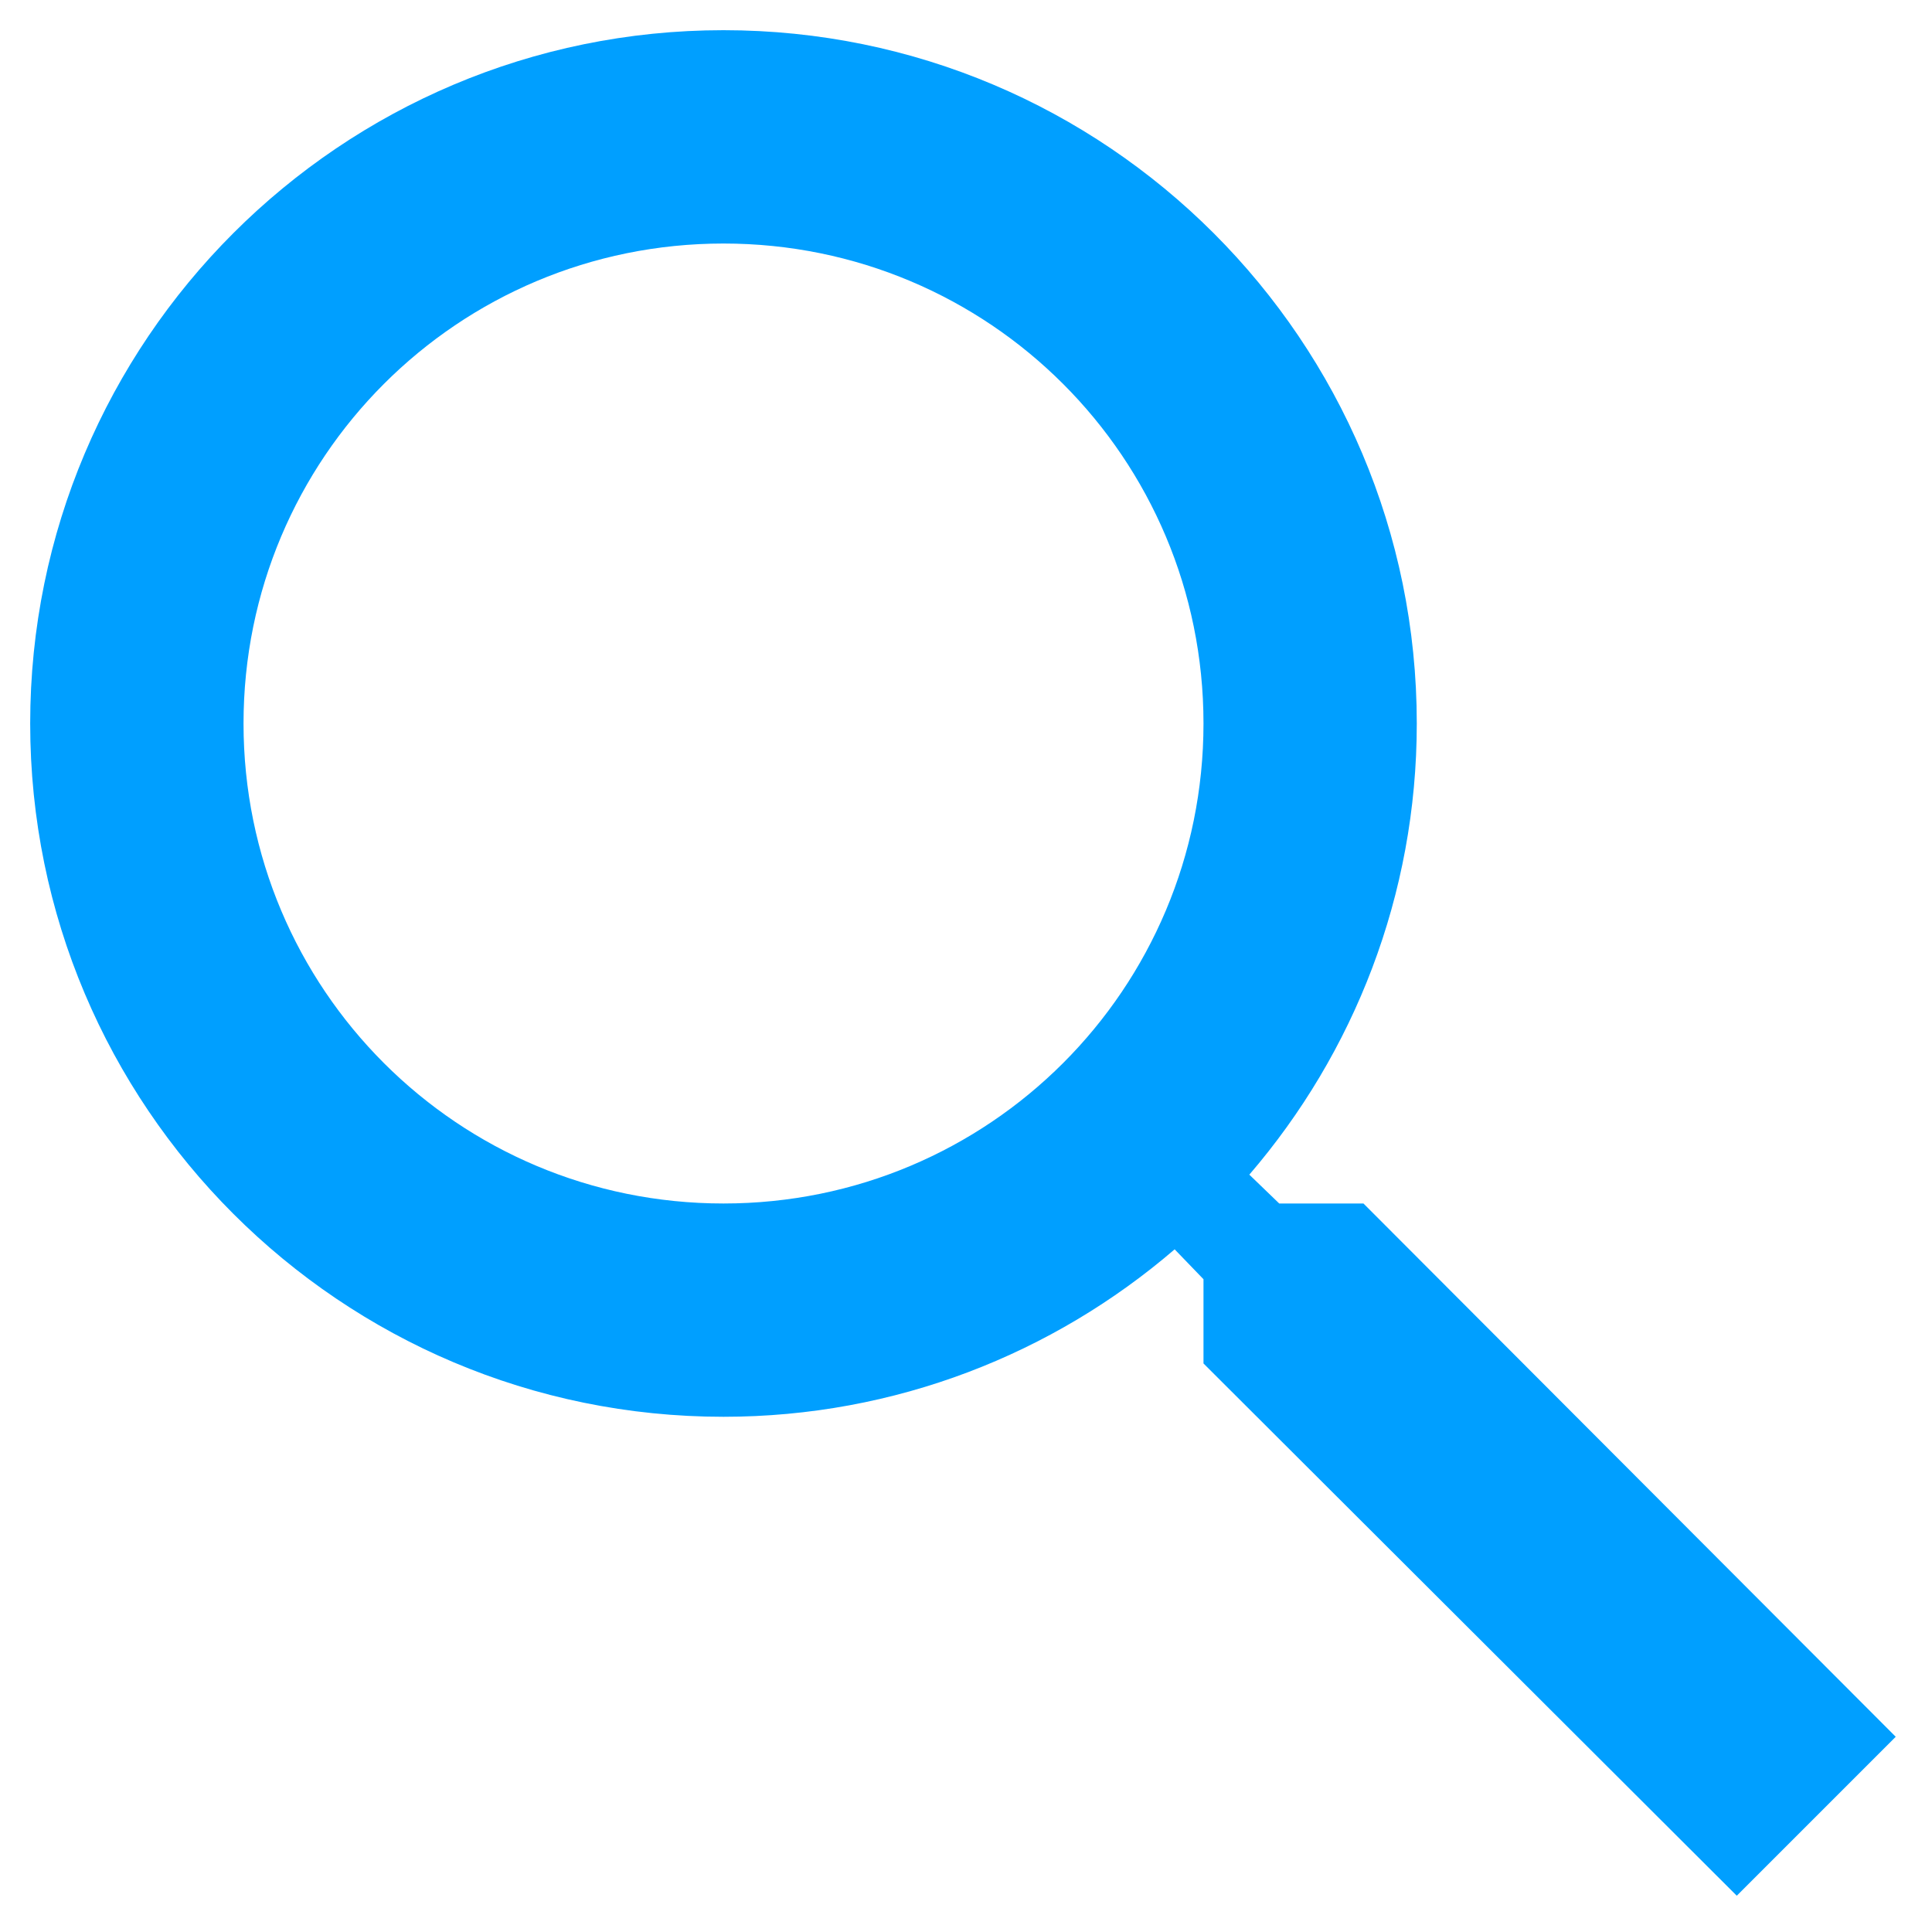
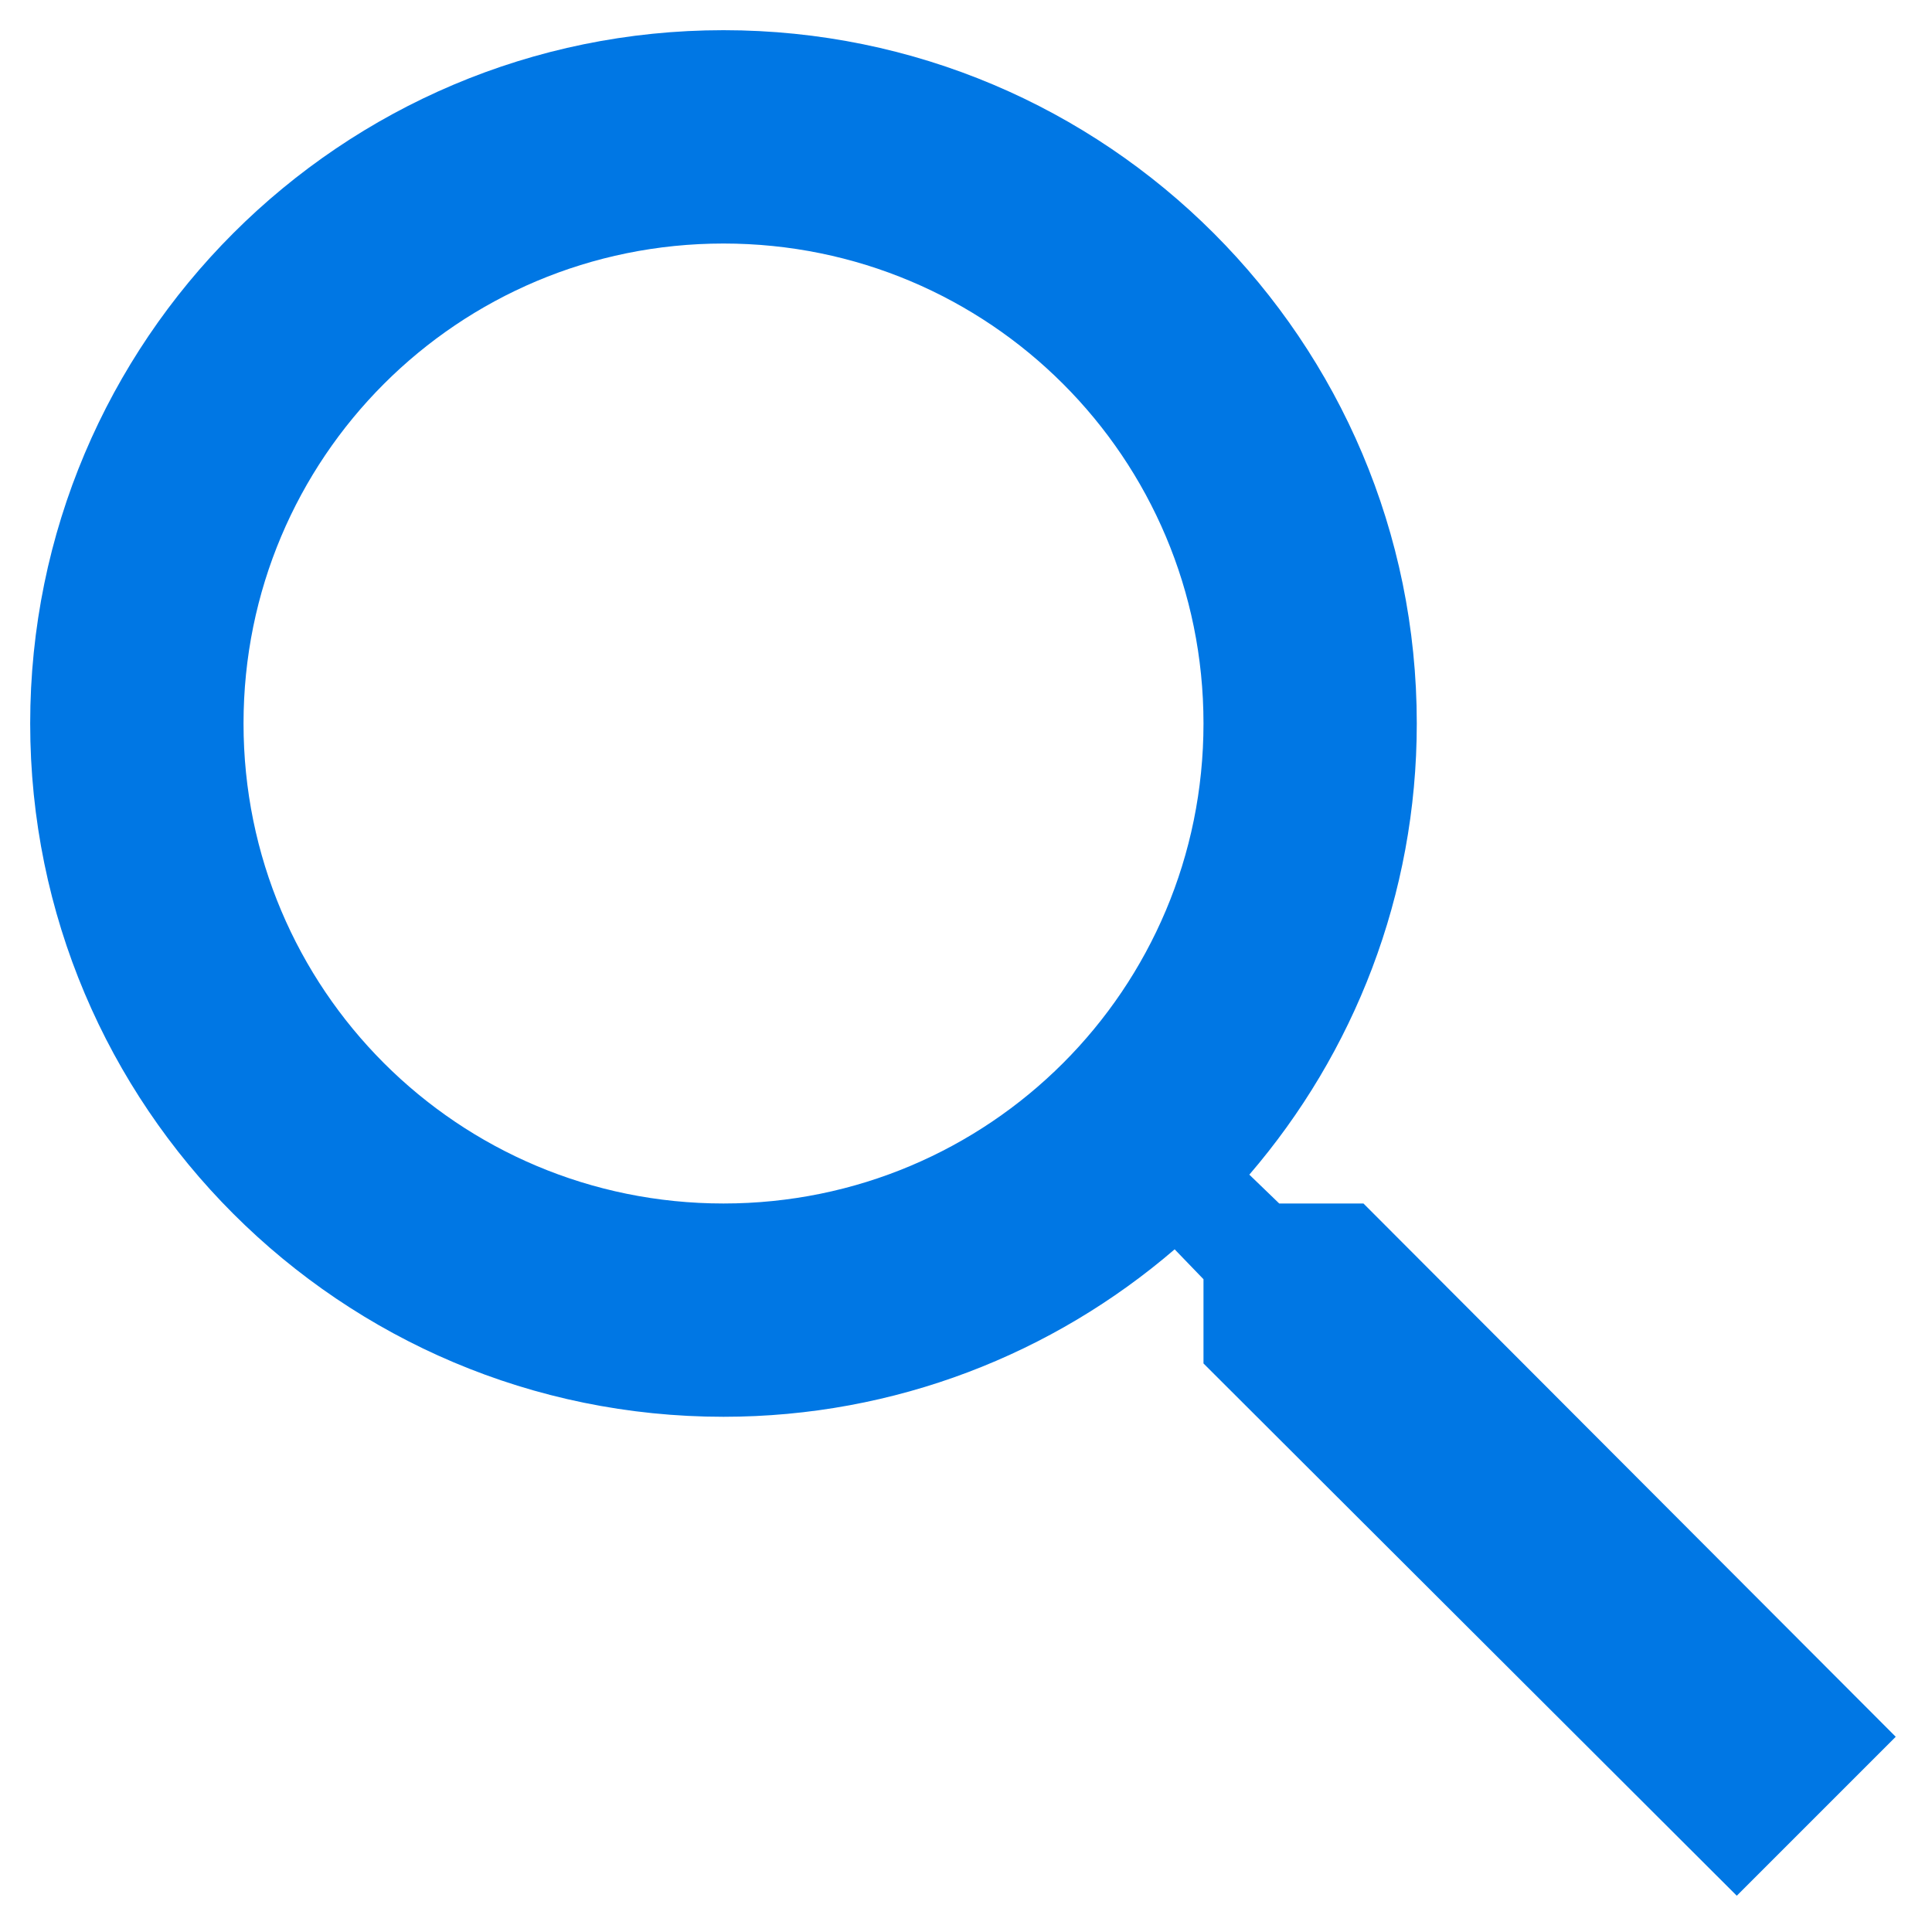
<svg xmlns="http://www.w3.org/2000/svg" width="40" height="40" viewBox="0 0 40 40" fill="none">
-   <path d="M28.229 24.917H26.485L25.866 24.32C28.03 21.803 29.333 18.535 29.333 14.979C29.333 7.051 22.907 0.625 14.979 0.625C7.051 0.625 0.625 7.051 0.625 14.979C0.625 22.907 7.051 29.333 14.979 29.333C18.535 29.333 21.803 28.03 24.32 25.866L24.917 26.485V28.229L35.958 39.249L39.249 35.958L28.229 24.917ZM14.979 24.917C9.48 24.917 5.042 20.478 5.042 14.979C5.042 9.48 9.48 5.042 14.979 5.042C20.478 5.042 24.917 9.48 24.917 14.979C24.917 20.478 20.478 24.917 14.979 24.917Z" fill="#009FFF" />
+   <path d="M28.229 24.917H26.485L25.866 24.32C28.03 21.803 29.333 18.535 29.333 14.979C29.333 7.051 22.907 0.625 14.979 0.625C7.051 0.625 0.625 7.051 0.625 14.979C0.625 22.907 7.051 29.333 14.979 29.333C18.535 29.333 21.803 28.03 24.32 25.866L24.917 26.485V28.229L35.958 39.249L39.249 35.958L28.229 24.917ZM14.979 24.917C9.48 24.917 5.042 20.478 5.042 14.979C5.042 9.48 9.48 5.042 14.979 5.042C20.478 5.042 24.917 9.48 24.917 14.979C24.917 20.478 20.478 24.917 14.979 24.917Z" fill="#0077E4" />
</svg>
